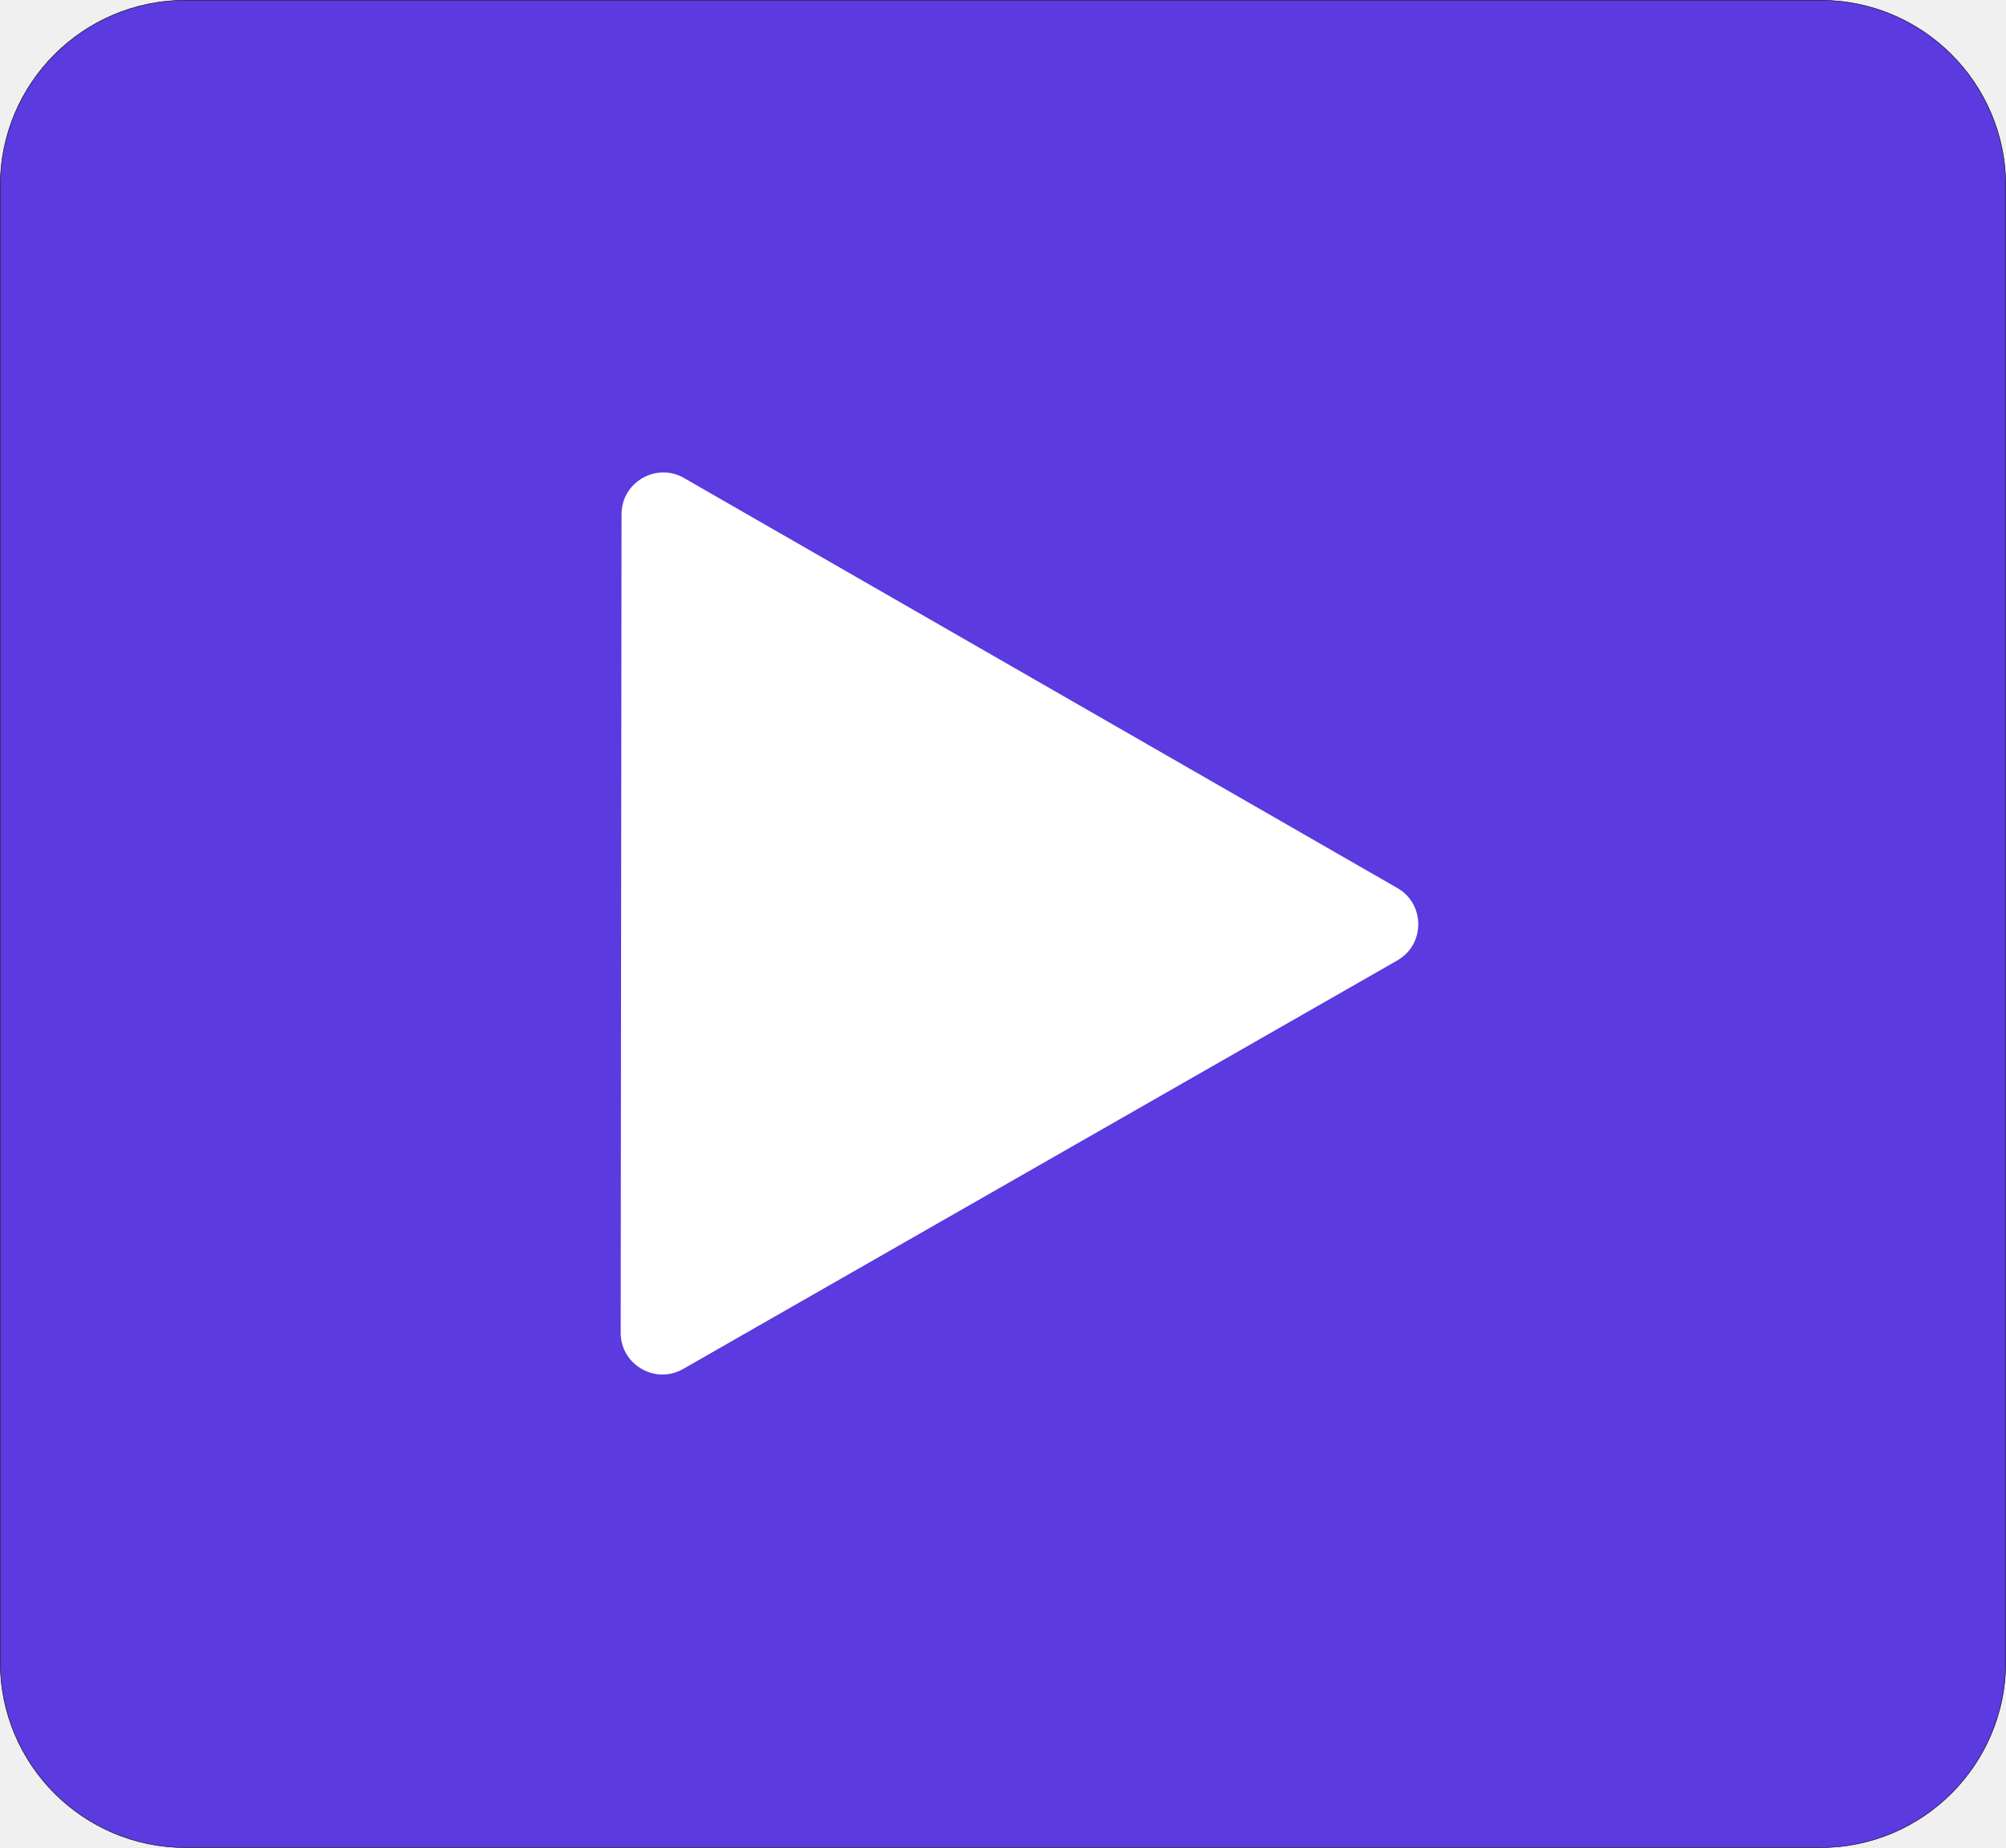
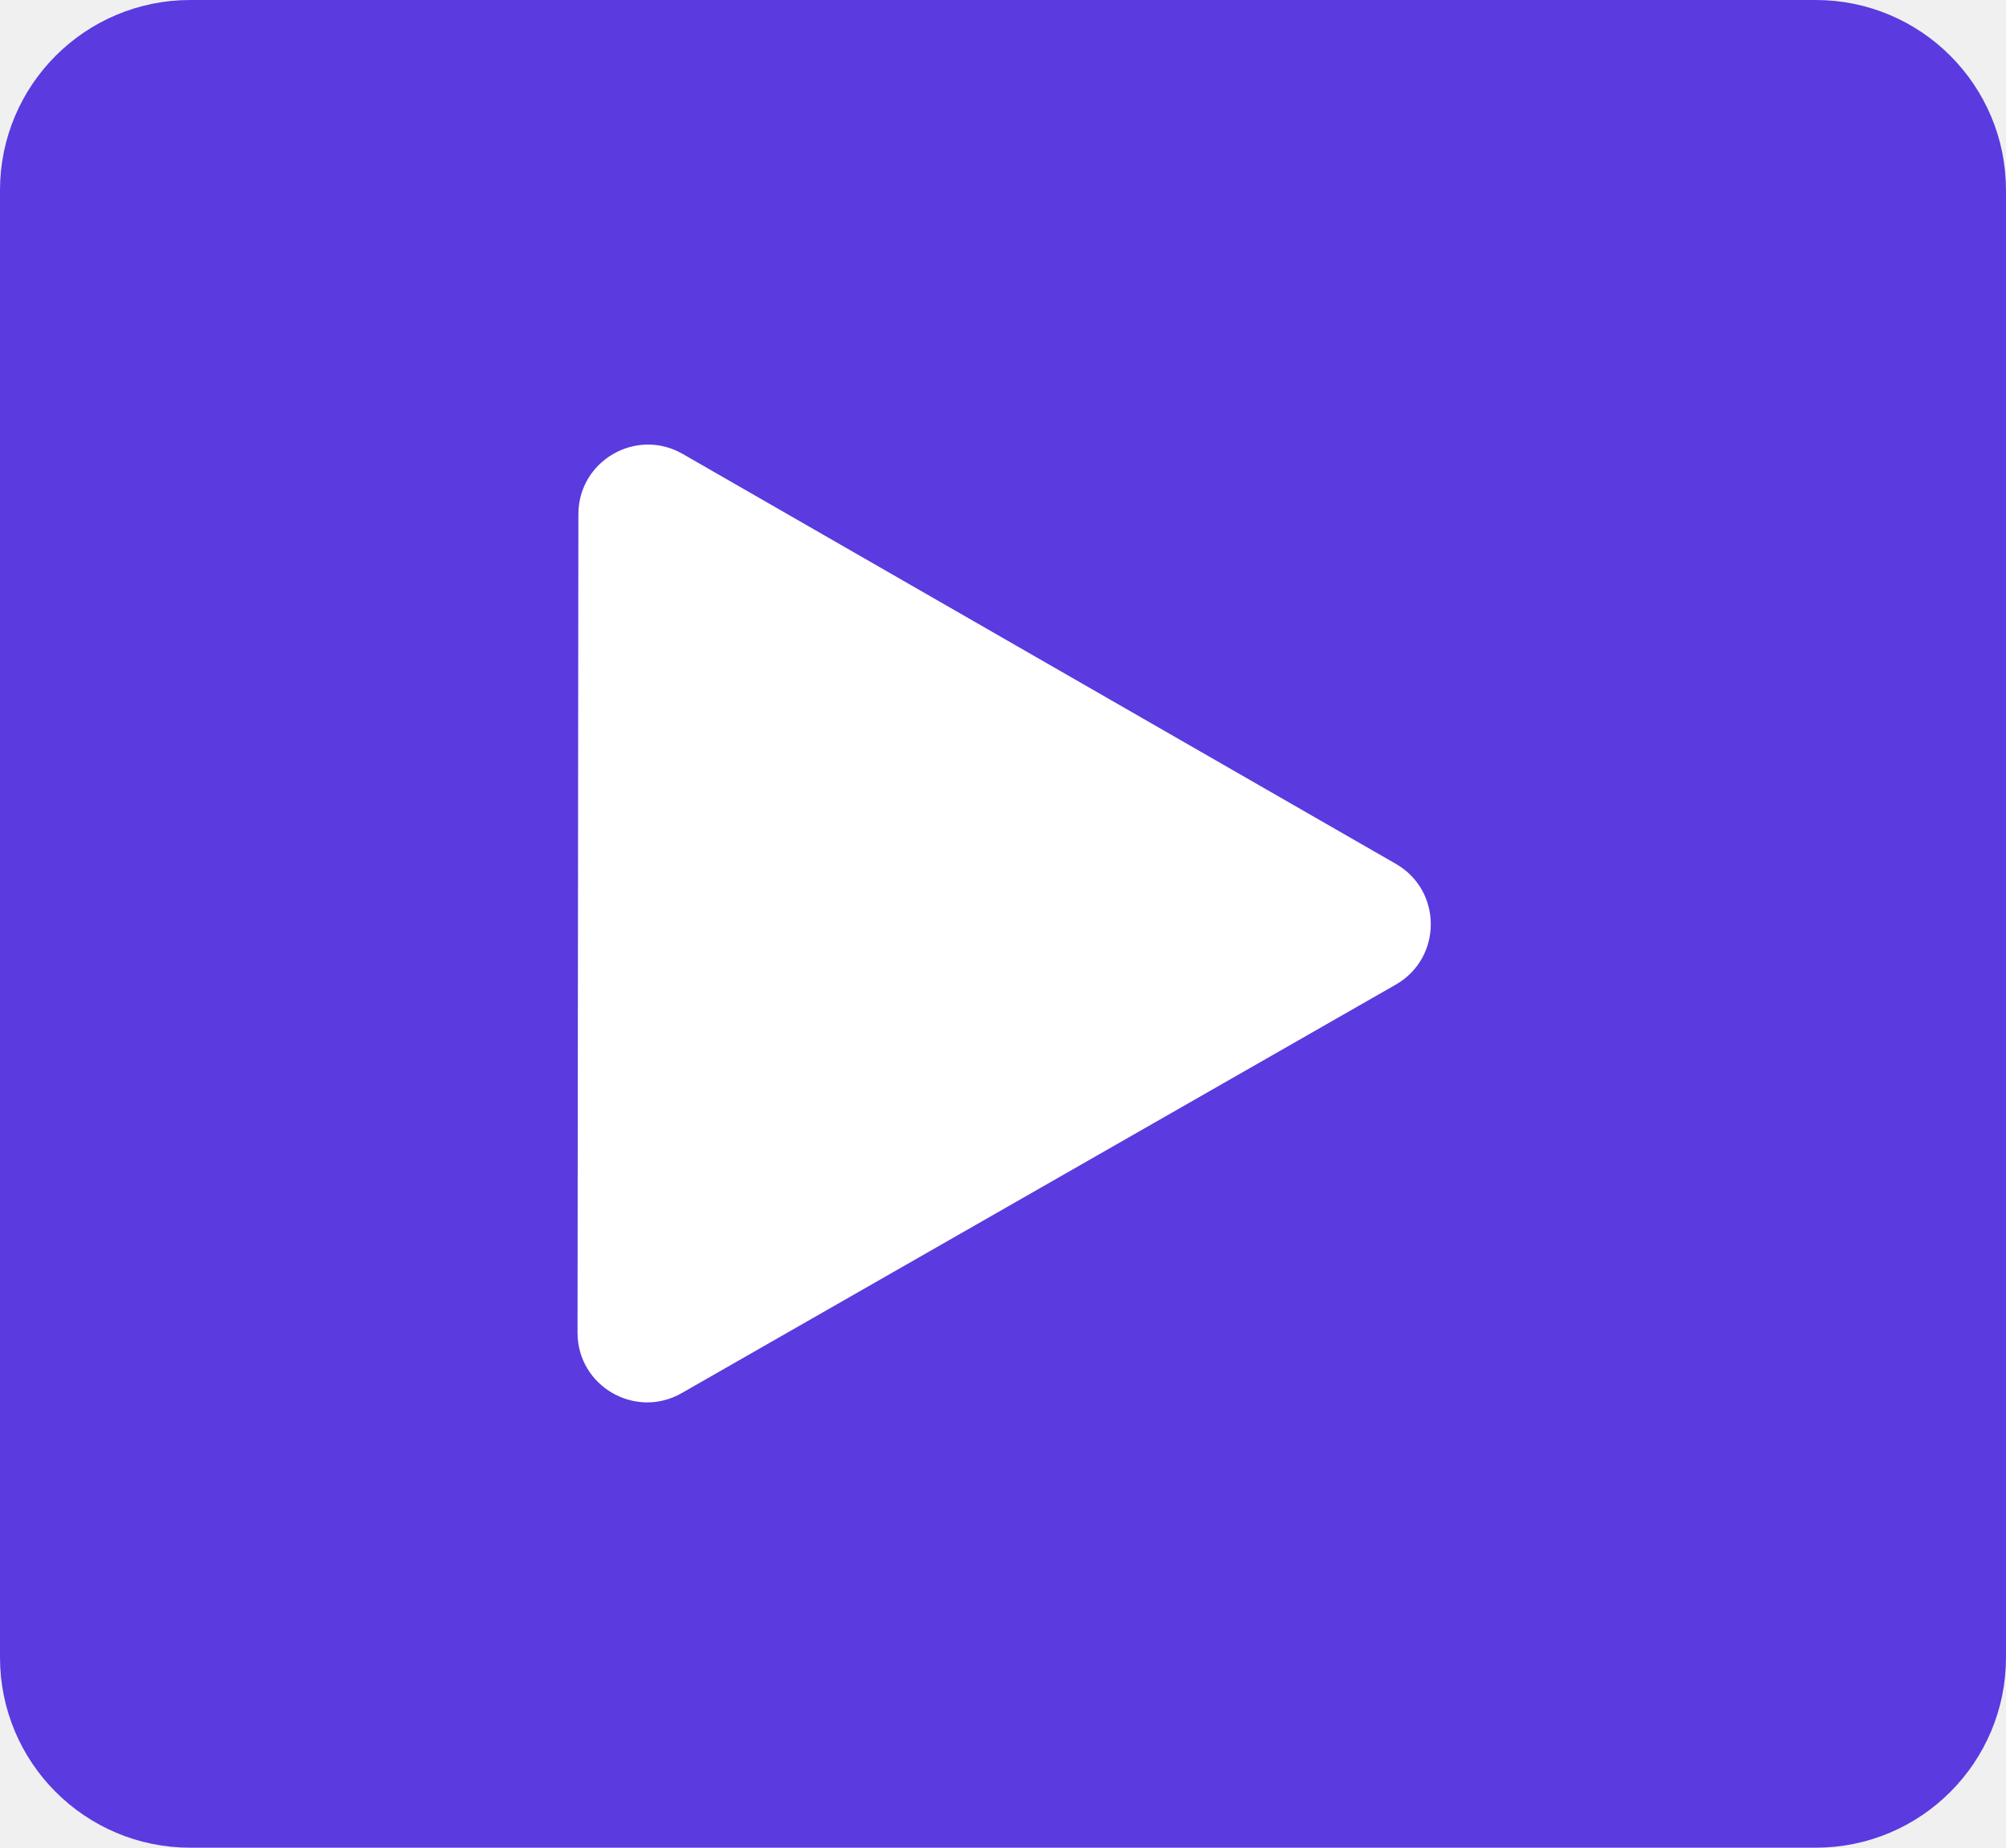
<svg xmlns="http://www.w3.org/2000/svg" width="4323" height="3982" viewBox="0 0 4323 3982" fill="none">
-   <rect x="0.5" y="0.5" width="4322" height="3981" rx="399.5" fill="#5B3ADF" stroke="black" />
-   <path d="M3026 2095.81L1487.18 2976.03C1407.14 3021.82 1307.5 2963.96 1307.6 2871.75L1309.43 1108.11C1309.53 1015.89 1409.28 958.24 1489.23 1004.19L3026.21 1887.61C3106.58 1933.8 3106.46 2049.79 3026 2095.81Z" fill="white" stroke="#5B3ADF" stroke-width="60" />
+   <path d="M410 70H3913C4100.78 70 4253 222.223 4253 410V3571.71C4253 3759.49 4100.78 3911.71 3913 3911.71H410C222.223 3911.71 70 3759.49 70 3571.71V410C70 222.223 222.223 70 410 70Z" fill="#5B3ADF" stroke="#5B3ADF" stroke-width="140" />
+   <path d="M3008.16 1861.6C3108.62 1919.34 3108.47 2064.32 3007.89 2121.85L1469.08 3002.07C1369.02 3059.31 1244.48 2986.99 1244.6 2871.71L1246.43 1108.08C1246.55 992.806 1371.24 920.742 1471.18 978.185L3008.16 1861.6Z" fill="white" />
</svg>
